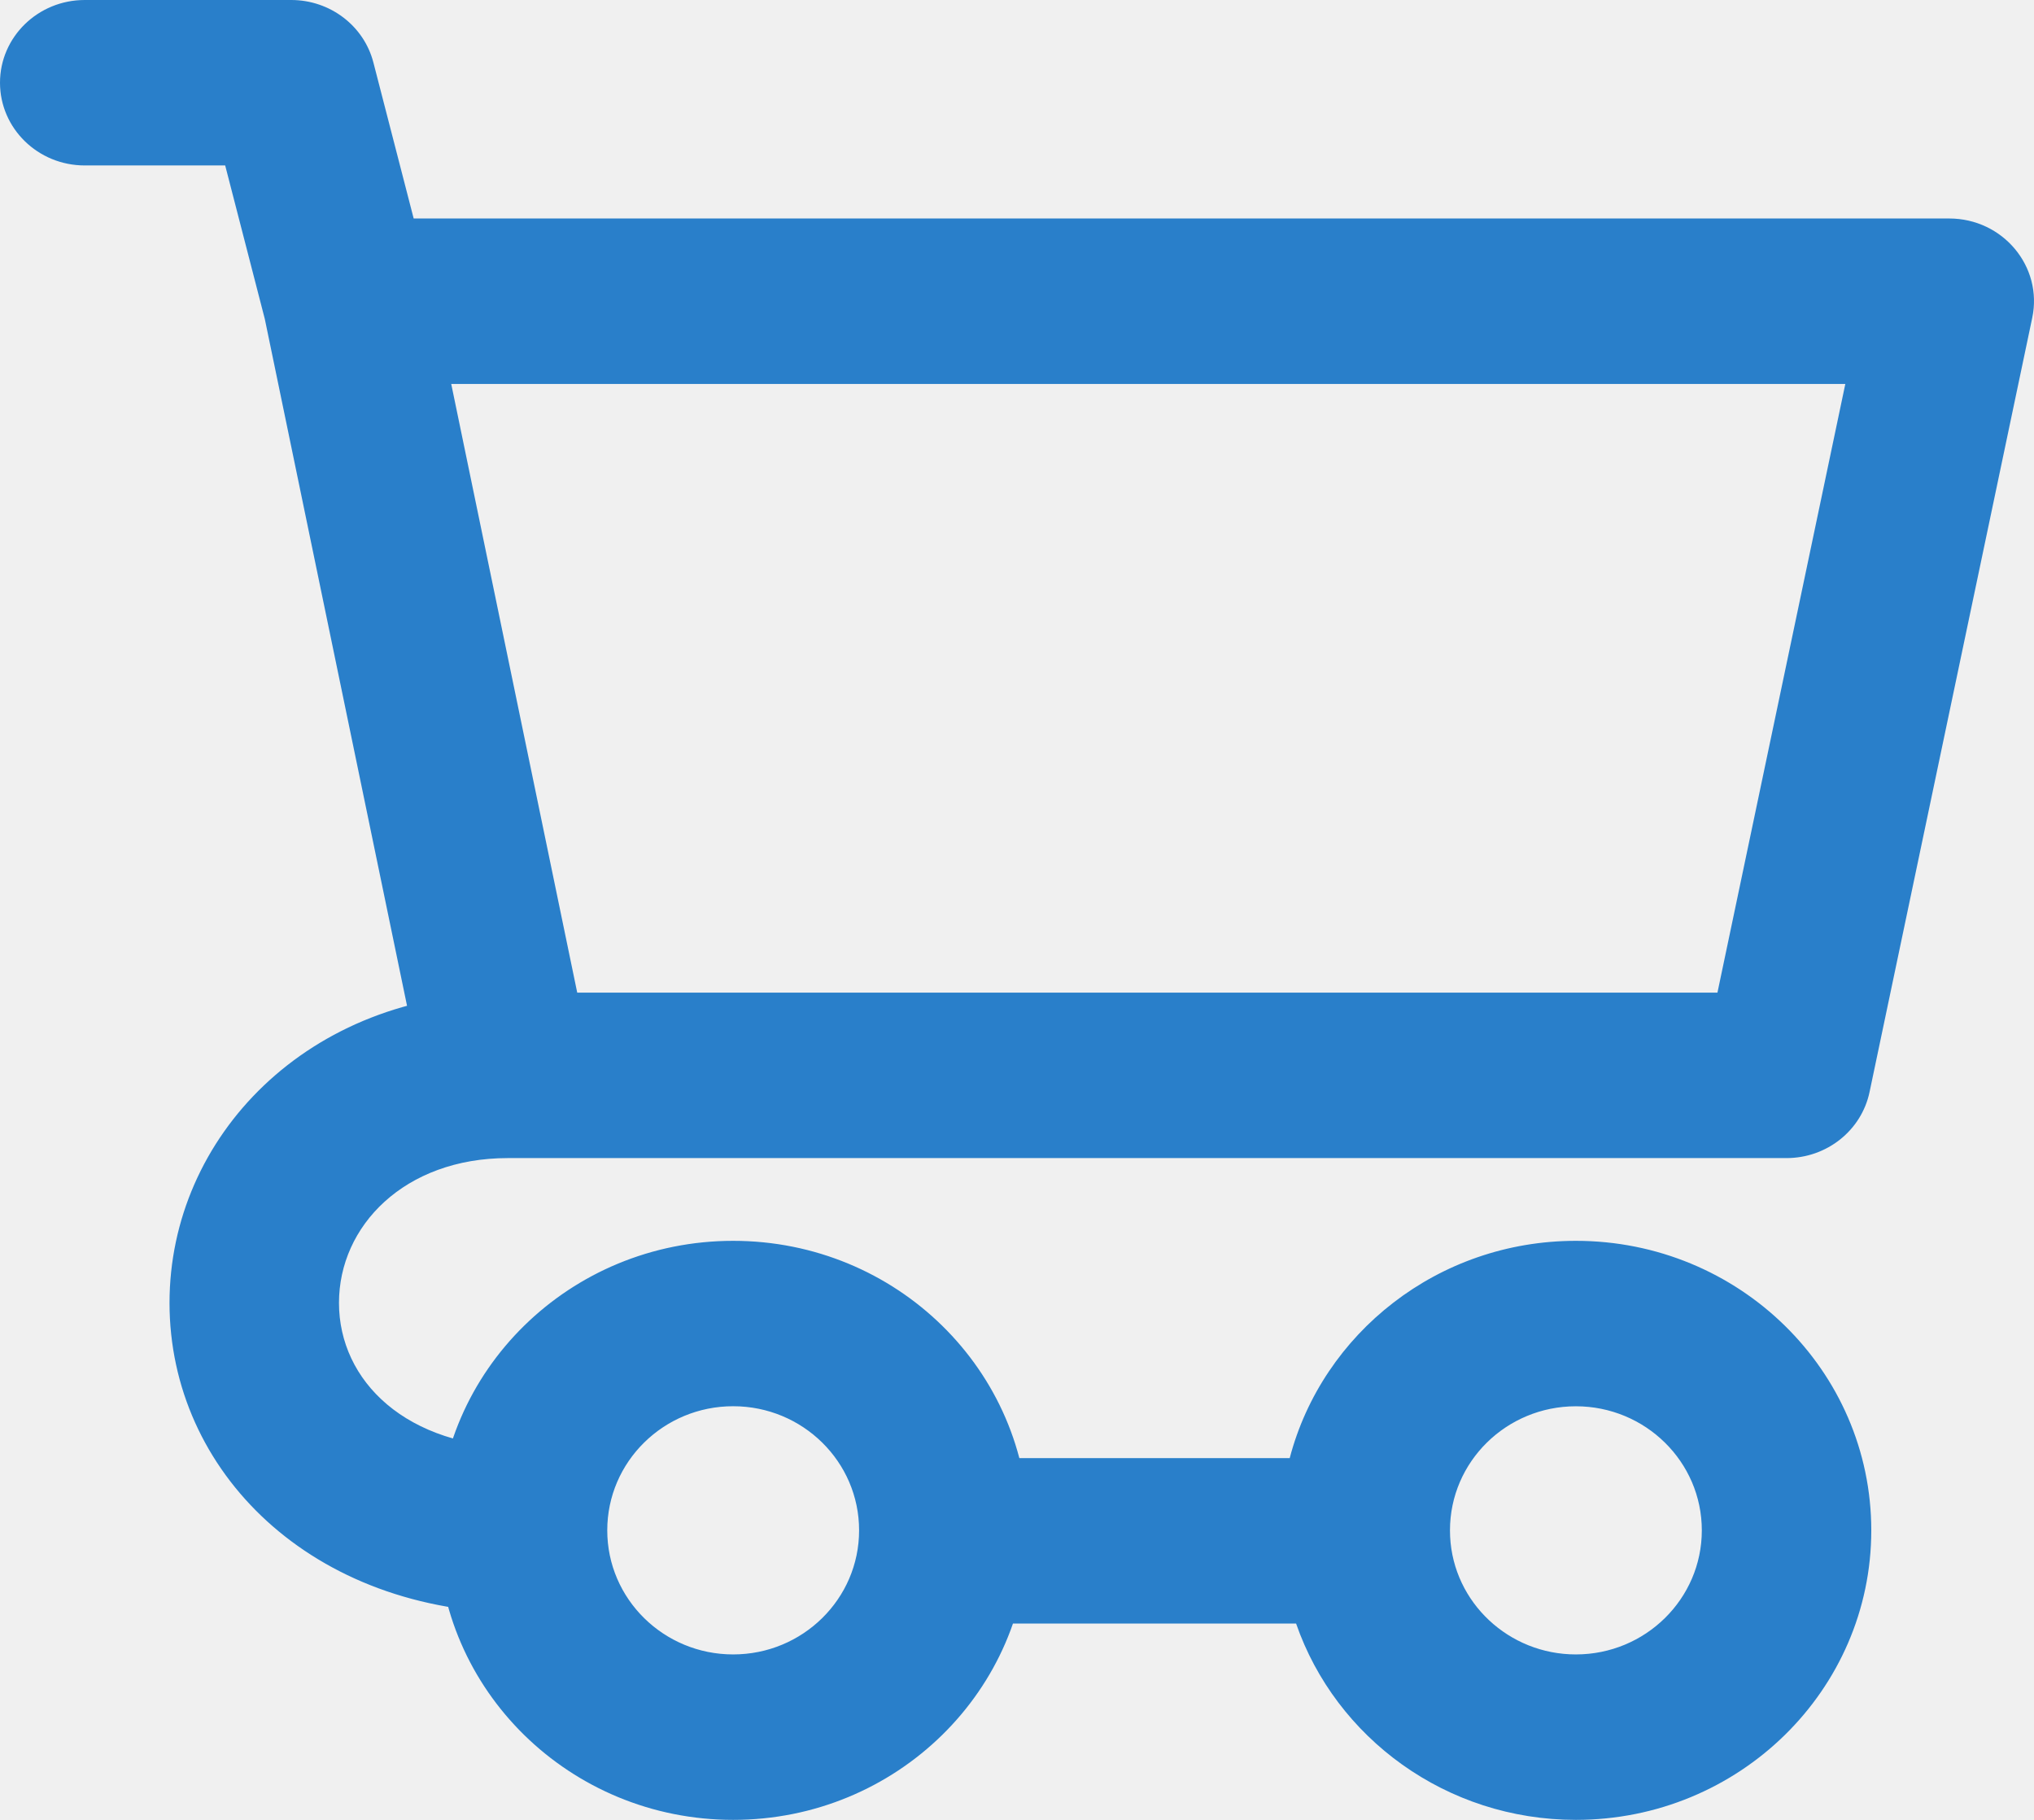
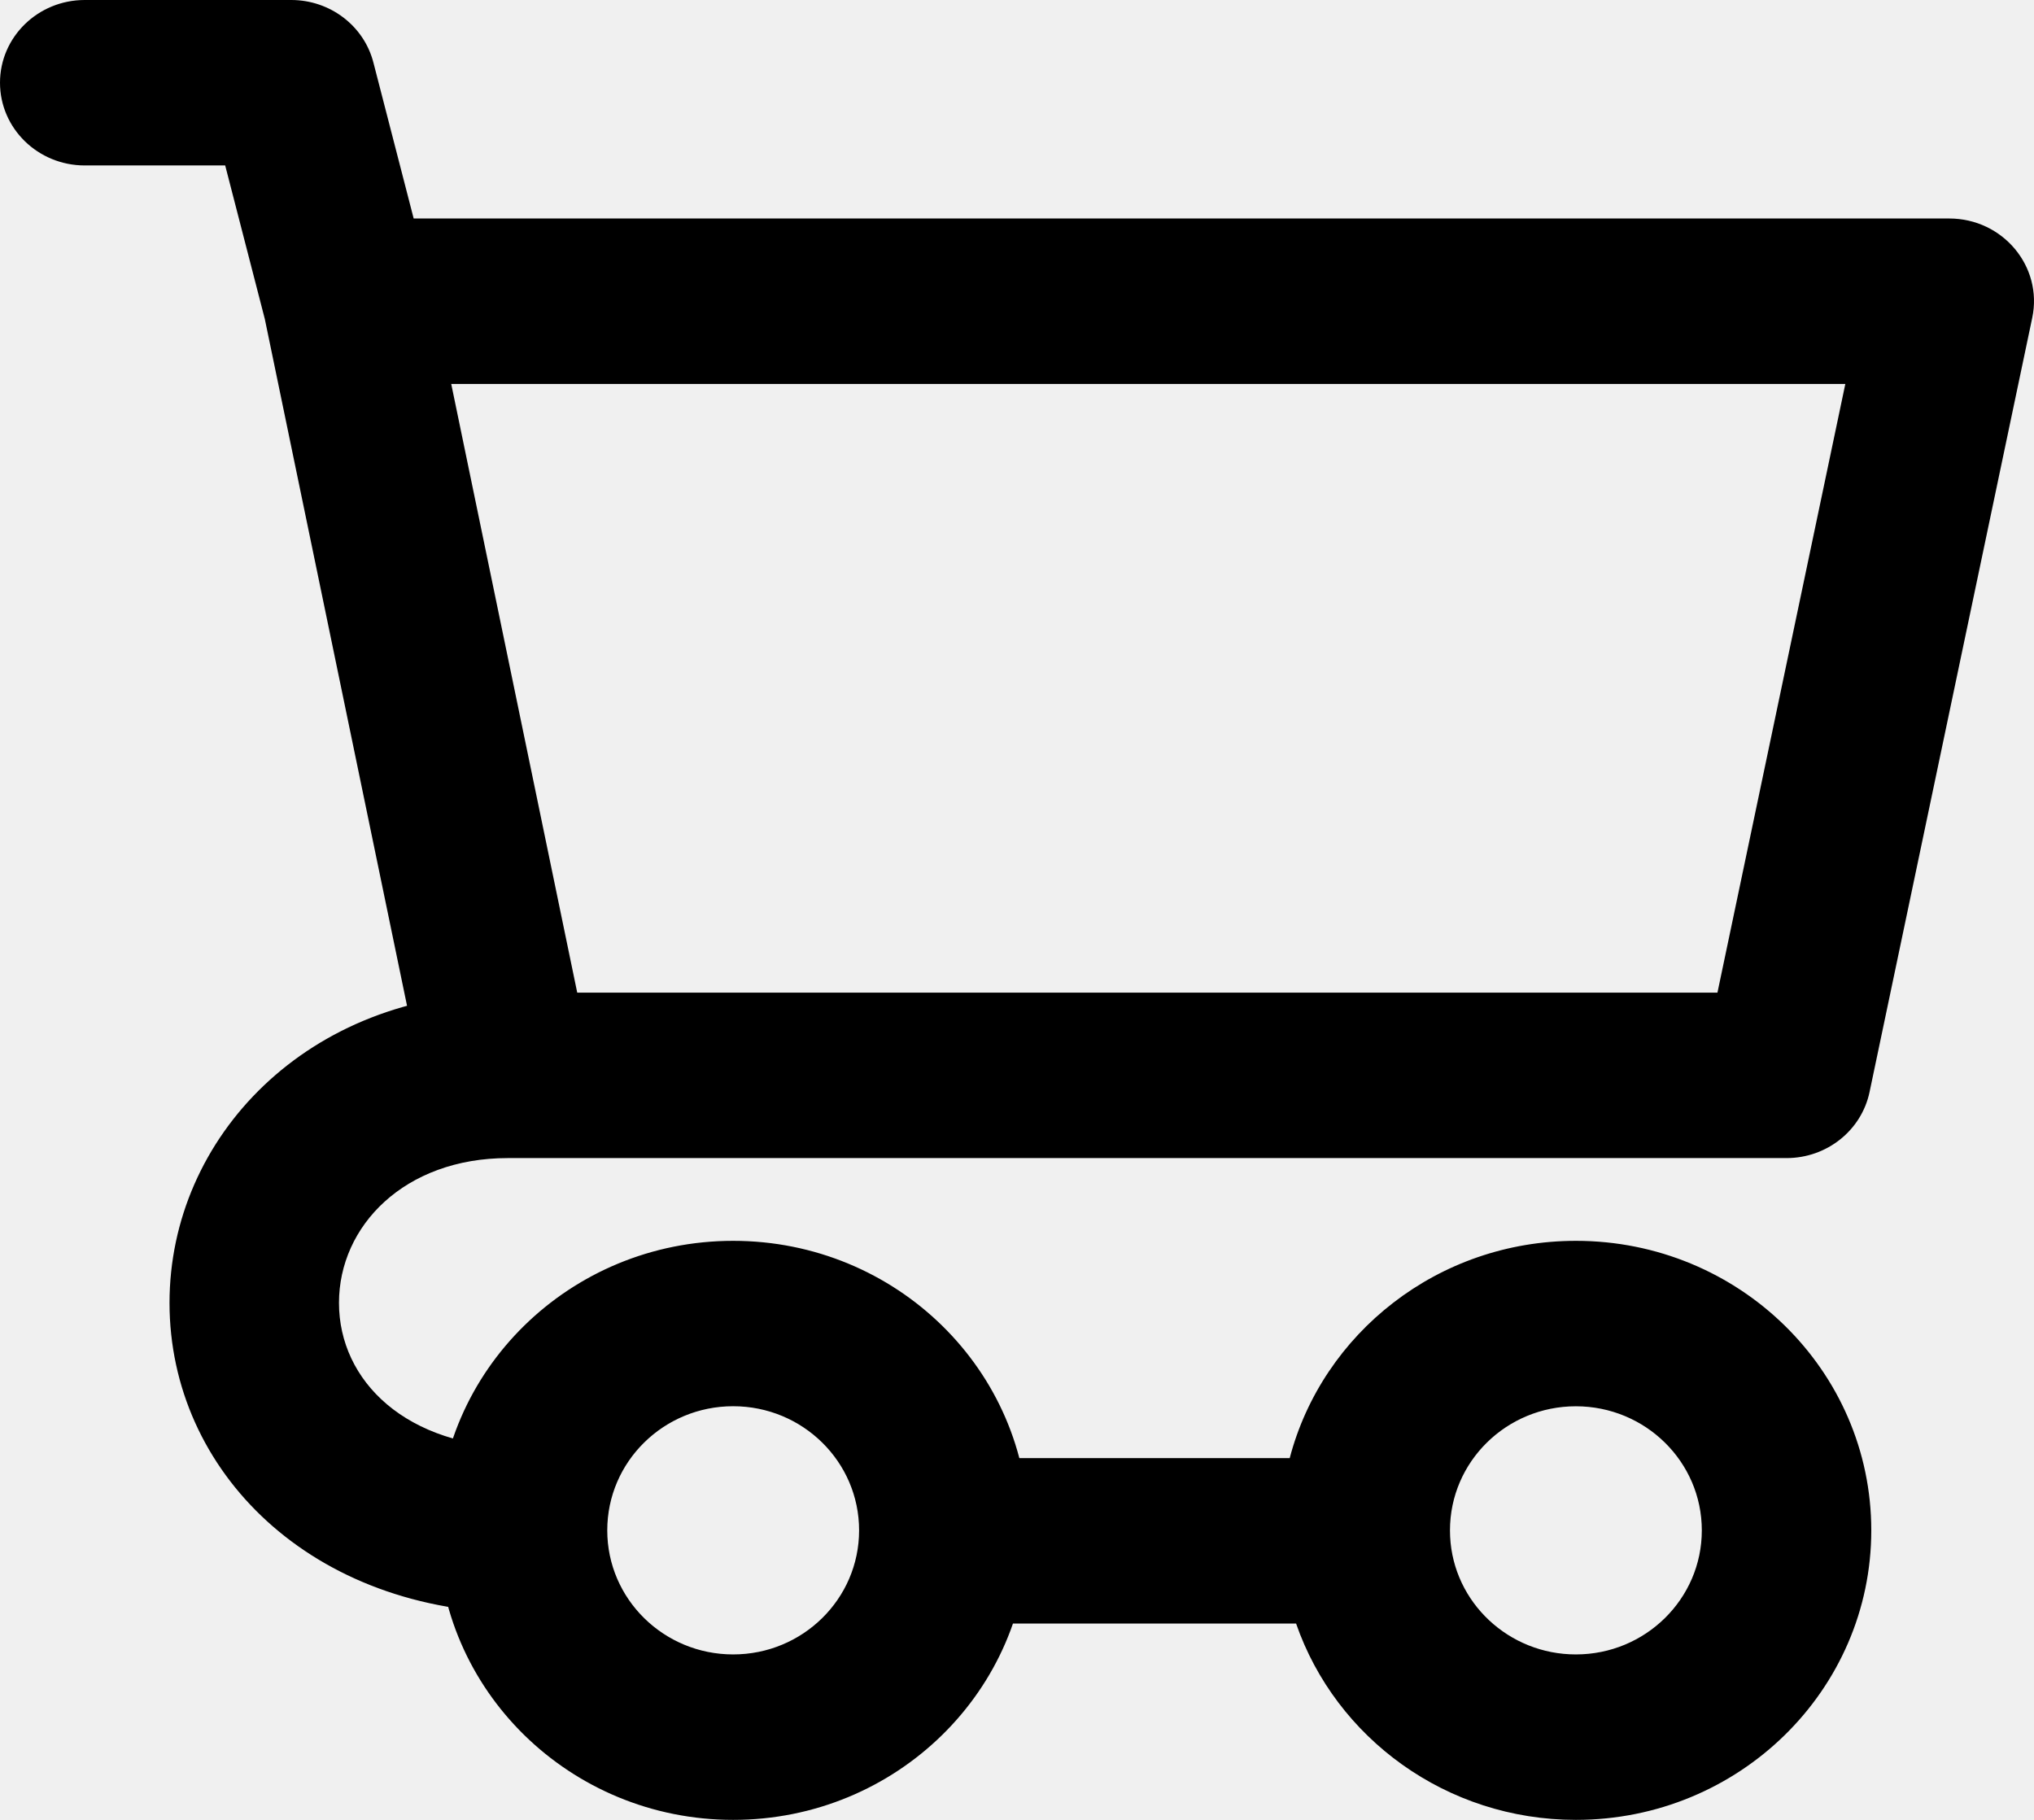
<svg xmlns="http://www.w3.org/2000/svg" xmlns:xlink="http://www.w3.org/1999/xlink" width="38px" height="34px" viewBox="0 0 38 34" version="1.1">
  <defs>
    <path d="M1342.43,59.173 L1344.784,70.545 L1366.086,70.545 L1368.475,59.173 L1342.43,59.173 Z M1340.494,56.082 L1370.416,56.082 C1371.418,56.082 1372.169,56.98 1371.967,57.938 L1368.928,72.401 C1368.777,73.12 1368.129,73.636 1367.377,73.636 L1343.489,73.636 C1342.735,73.636 1342.086,73.118 1341.937,72.397 L1338.942,57.934 C1338.744,56.976 1339.494,56.082 1340.494,56.082 Z M1338.207,55.091 L1335.583,55.091 C1334.709,55.091 1334,54.399 1334,53.545 C1334,52.692 1334.709,52 1335.583,52 L1339.441,52 C1340.166,52 1340.799,52.481 1340.976,53.168 L1342.03,57.25 C1342.243,58.078 1341.729,58.918 1340.881,59.126 C1340.033,59.335 1339.173,58.833 1338.959,58.005 L1338.207,55.091 Z M1343.762,79.045 C1344.636,79.045 1345.345,79.737 1345.345,80.591 C1345.345,81.444 1344.636,82.136 1343.762,82.136 C1339.824,82.136 1337.167,79.49 1337.167,76.341 C1337.167,73.24 1339.76,70.545 1343.489,70.545 L1344.068,70.545 C1344.943,70.545 1345.652,71.237 1345.652,72.091 C1345.652,72.944 1344.943,73.636 1344.068,73.636 L1343.489,73.636 C1341.555,73.636 1340.333,74.905 1340.333,76.341 C1340.333,77.797 1341.587,79.045 1343.762,79.045 Z M1363.441,82.909 C1364.738,82.909 1365.794,81.873 1365.794,80.591 C1365.794,79.309 1364.738,78.273 1363.441,78.273 C1362.144,78.273 1361.089,79.309 1361.089,80.591 C1361.089,80.631 1361.09,80.67 1361.092,80.71 C1361.154,81.94 1362.188,82.909 1363.441,82.909 Z M1351.721,82.332 C1349.61,82.332 1349.61,79.241 1351.721,79.241 L1358.095,79.241 C1358.707,76.908 1360.867,75.182 1363.441,75.182 C1366.491,75.182 1368.96,77.605 1368.96,80.591 C1368.96,83.576 1366.491,86 1363.441,86 C1361.02,86 1358.955,84.47 1358.214,82.332 L1351.721,82.332 Z M1347.697,82.909 C1348.995,82.909 1350.05,81.873 1350.05,80.591 C1350.05,79.308 1348.995,78.272 1347.697,78.272 C1346.4,78.272 1345.345,79.308 1345.345,80.591 C1345.345,81.873 1346.4,82.909 1347.697,82.909 Z M1347.697,86 C1344.647,86 1342.178,83.576 1342.178,80.591 C1342.178,77.605 1344.647,75.182 1347.697,75.182 C1350.748,75.182 1353.217,77.605 1353.217,80.591 C1353.217,83.576 1350.748,86 1347.697,86 Z" id="path-1" />
  </defs>
  <g id="Design" stroke="none" stroke-width="1" fill="none" fill-rule="evenodd">
    <g id="WOW" transform="translate(-1334, -52)">
      <g id="Header-#2">
        <mask id="mask-2" fill="white">
          <use xlink:href="#path-1" />
        </mask>
-         <use id="Icon" fill="#297FCA" fill-rule="nonzero" xlink:href="#path-1" />
+         <use id="Icon" fill="black" fill-rule="nonzero" xlink:href="#path-1" />
      </g>
    </g>
  </g>
</svg>
